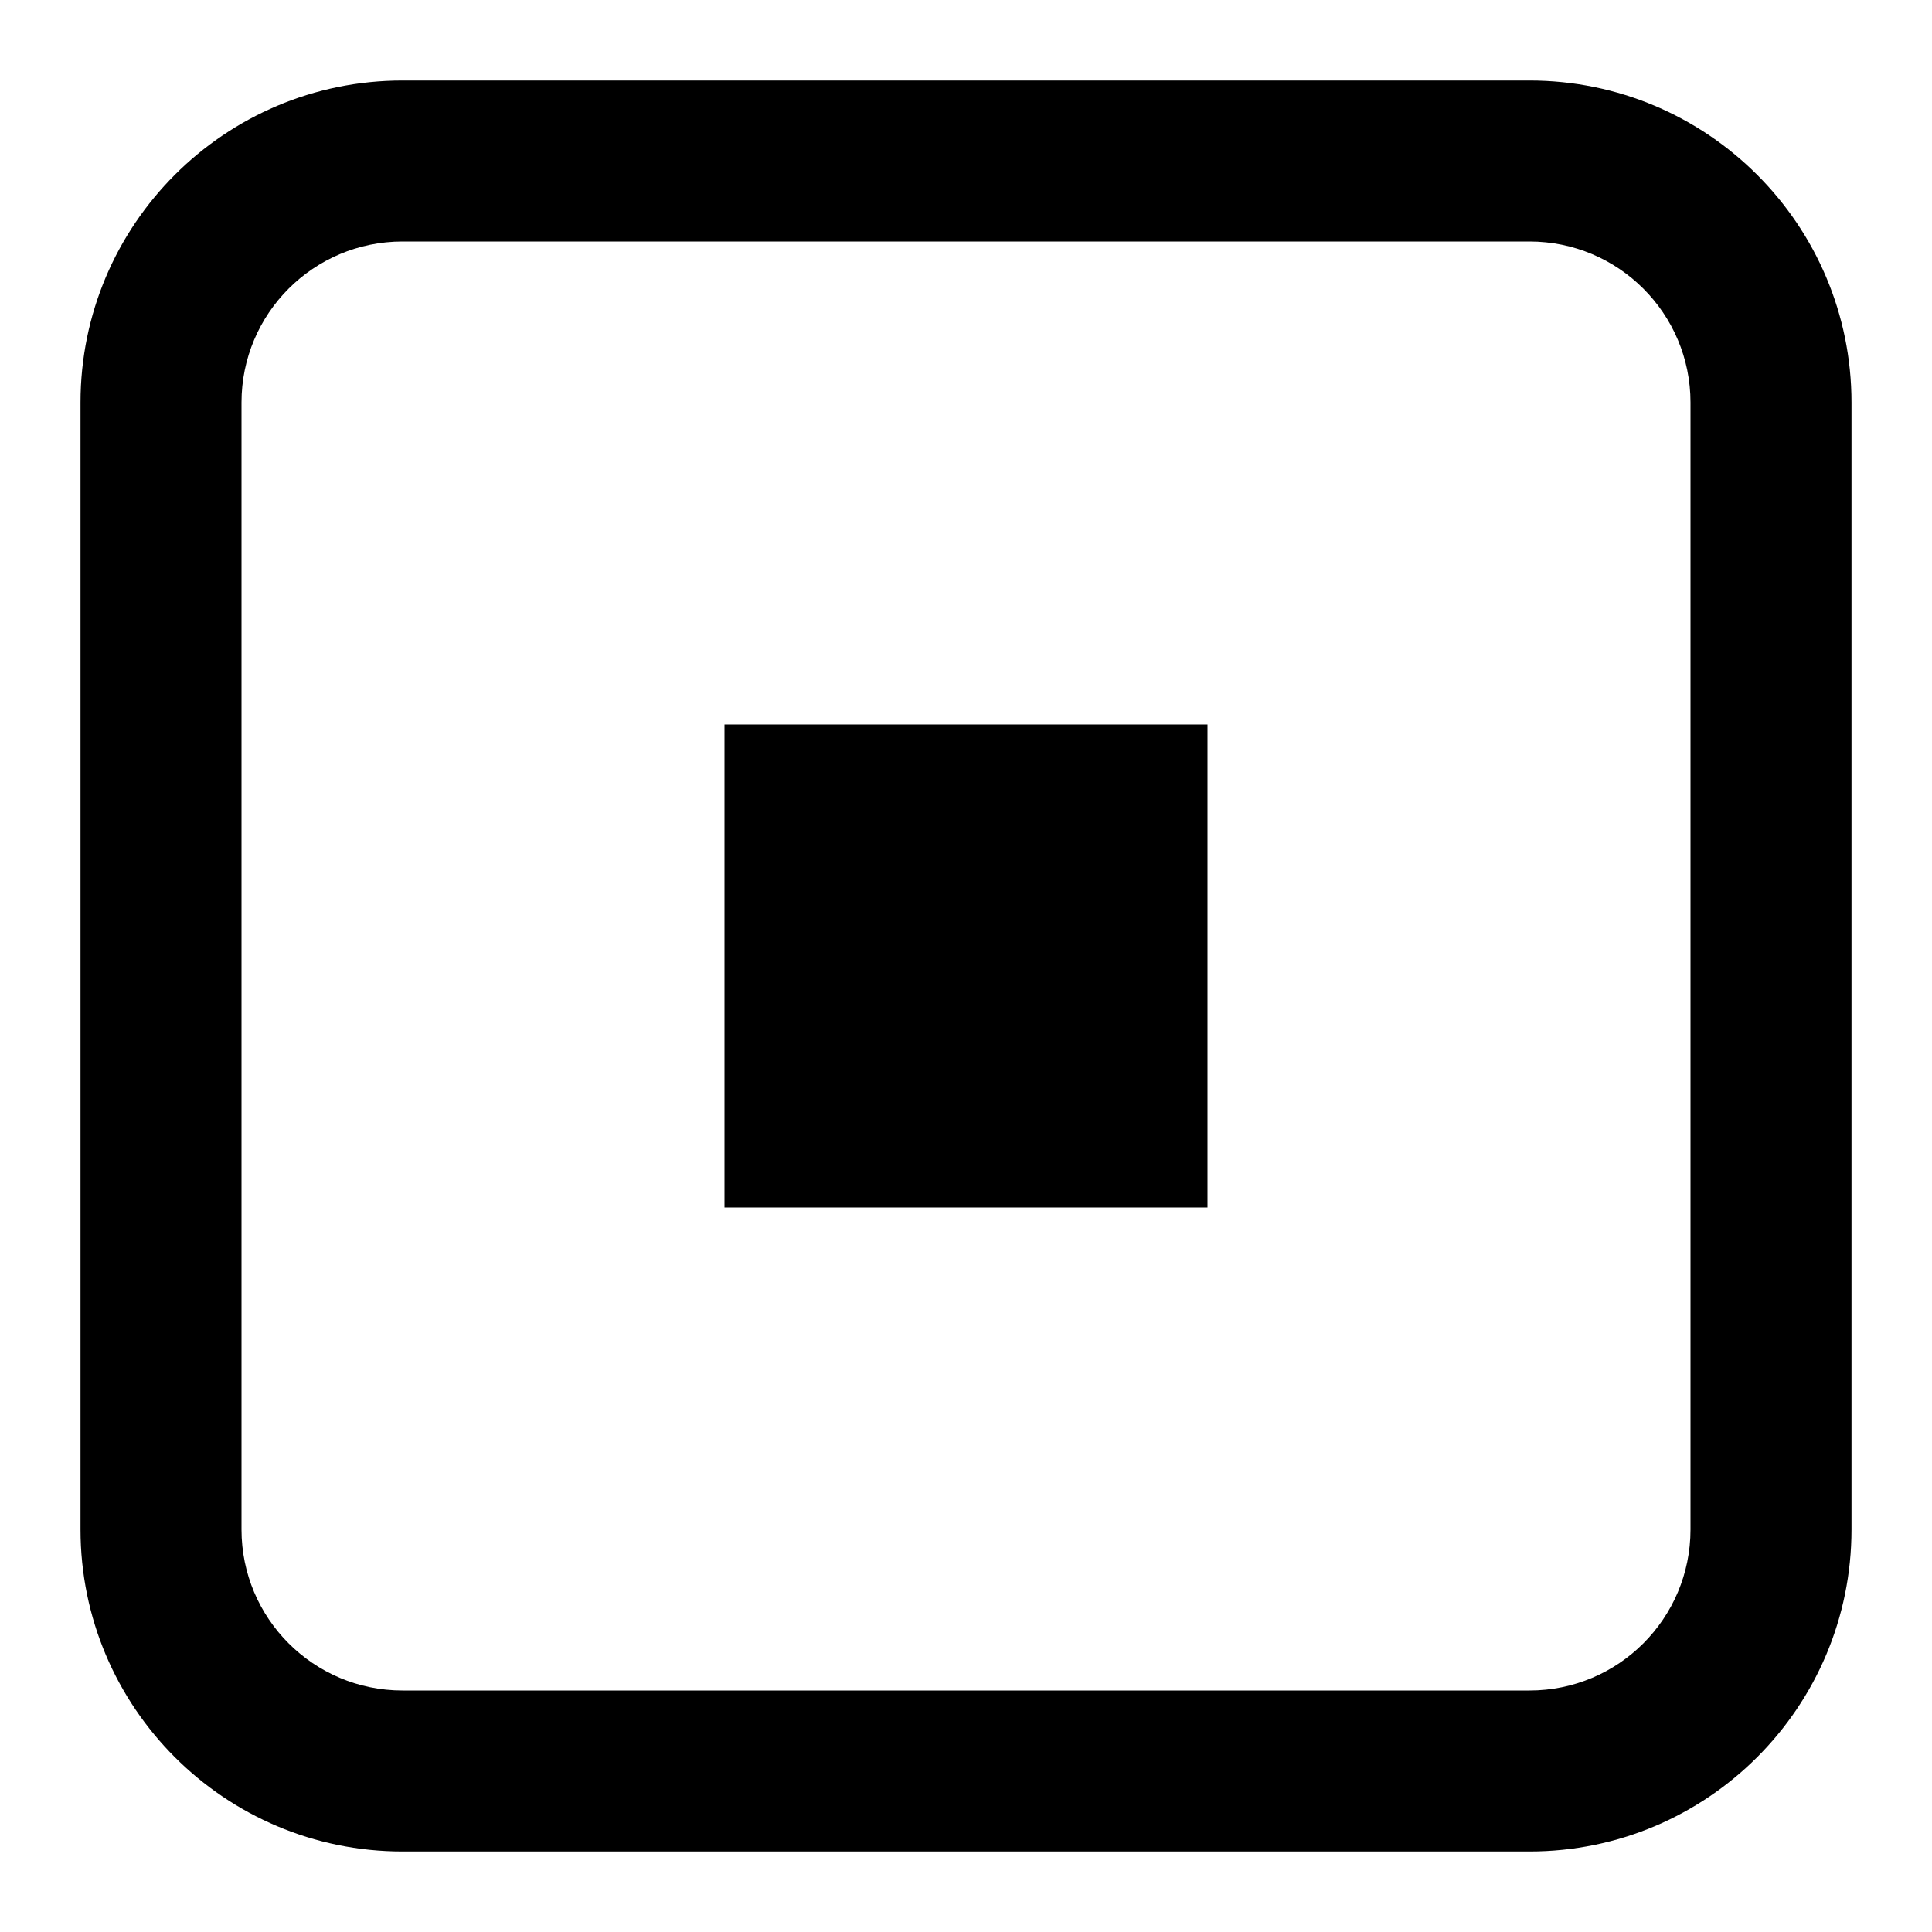
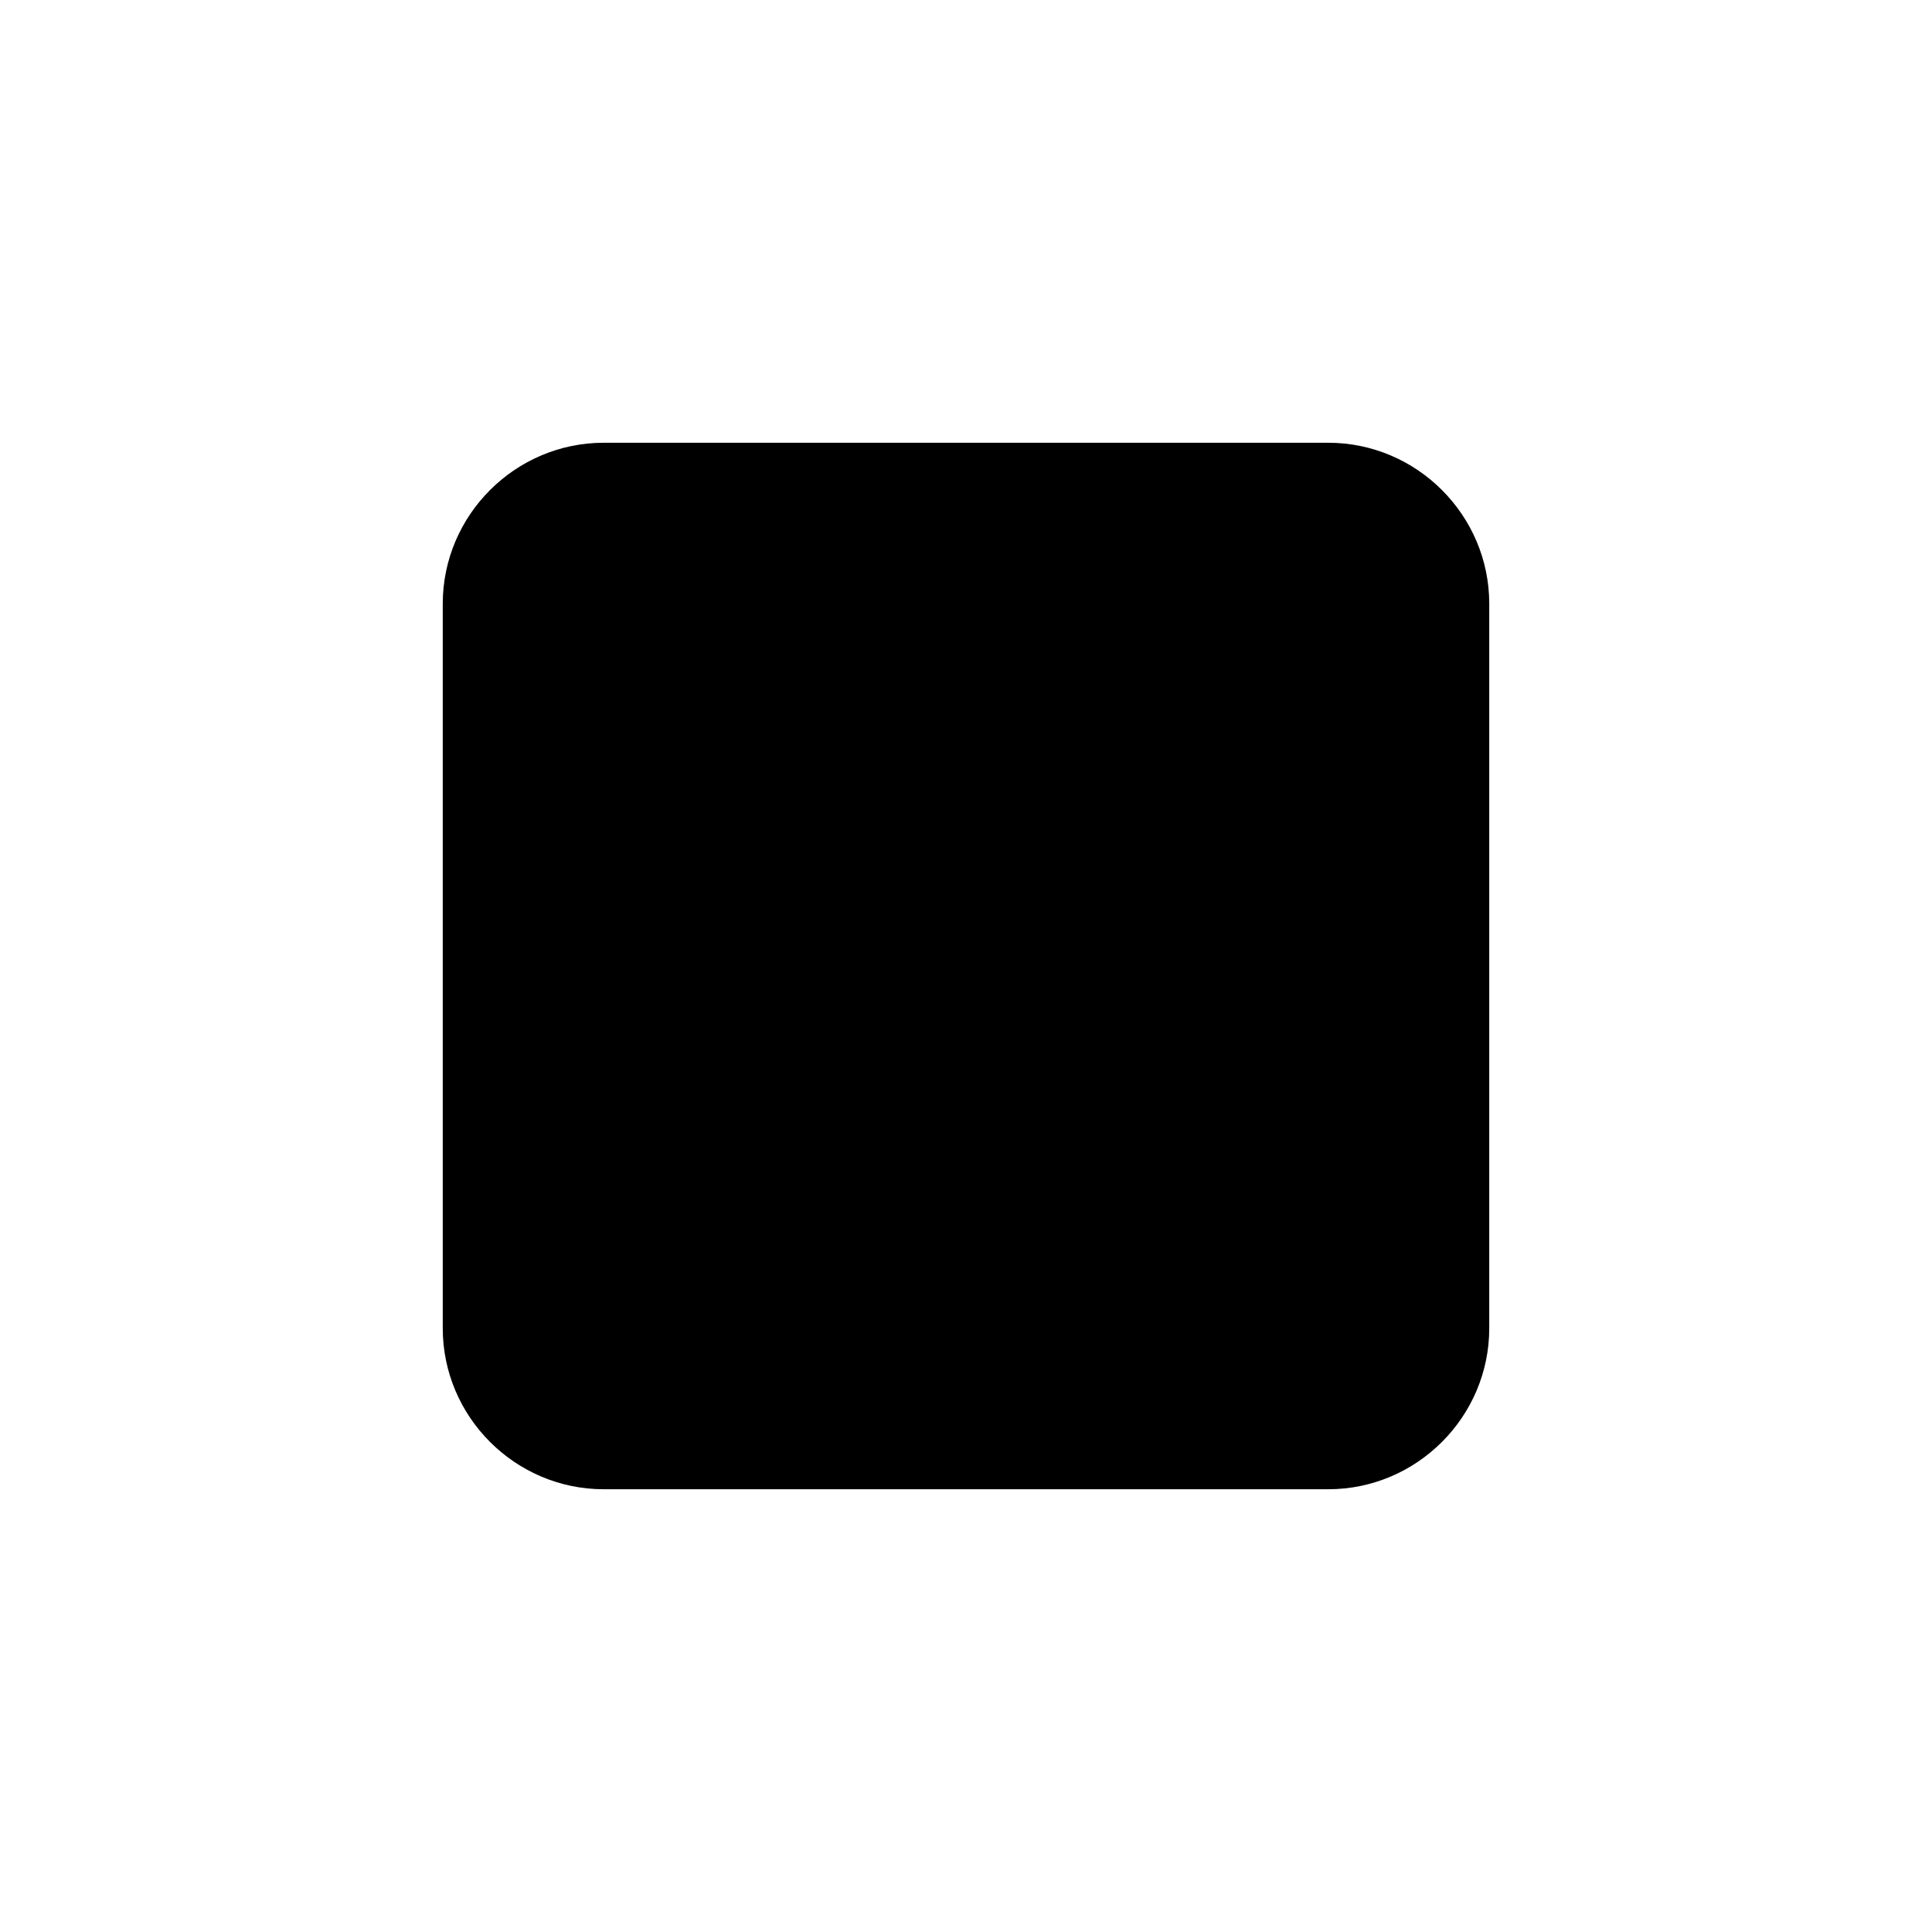
- <svg xmlns="http://www.w3.org/2000/svg" width="24" height="24" viewBox="0 0 24 24" fill="none">
-   <path d="M15 9H9V15H15V9Z" fill="#000000" />
-   <path fill-rule="evenodd" clip-rule="evenodd" d="M1 5C1 2.791 2.791 1 5 1H19C21.209 1 23 2.791 23 5V19C23 21.209 21.209 23 19 23H5C2.791 23 1 21.209 1 19V5ZM5 3H19C20.105 3 21 3.895 21 5V19C21 20.105 20.105 21 19 21H5C3.895 21 3 20.105 3 19V5C3 3.895 3.895 3 5 3Z" fill="#000000" />
+ <svg xmlns="http://www.w3.org/2000/svg" fill="#000000" viewBox="0 0 24 24" version="1.1">
+   <path d="M7.5,5.5h9c1.1,0,2,0.9,2,2v9c0,1.1-0.9,2-2,2h-9c-1.1,0-2-0.9-2-2v-9C5.5,6.4,6.4,5.5,7.5,5.5z" />
</svg>
